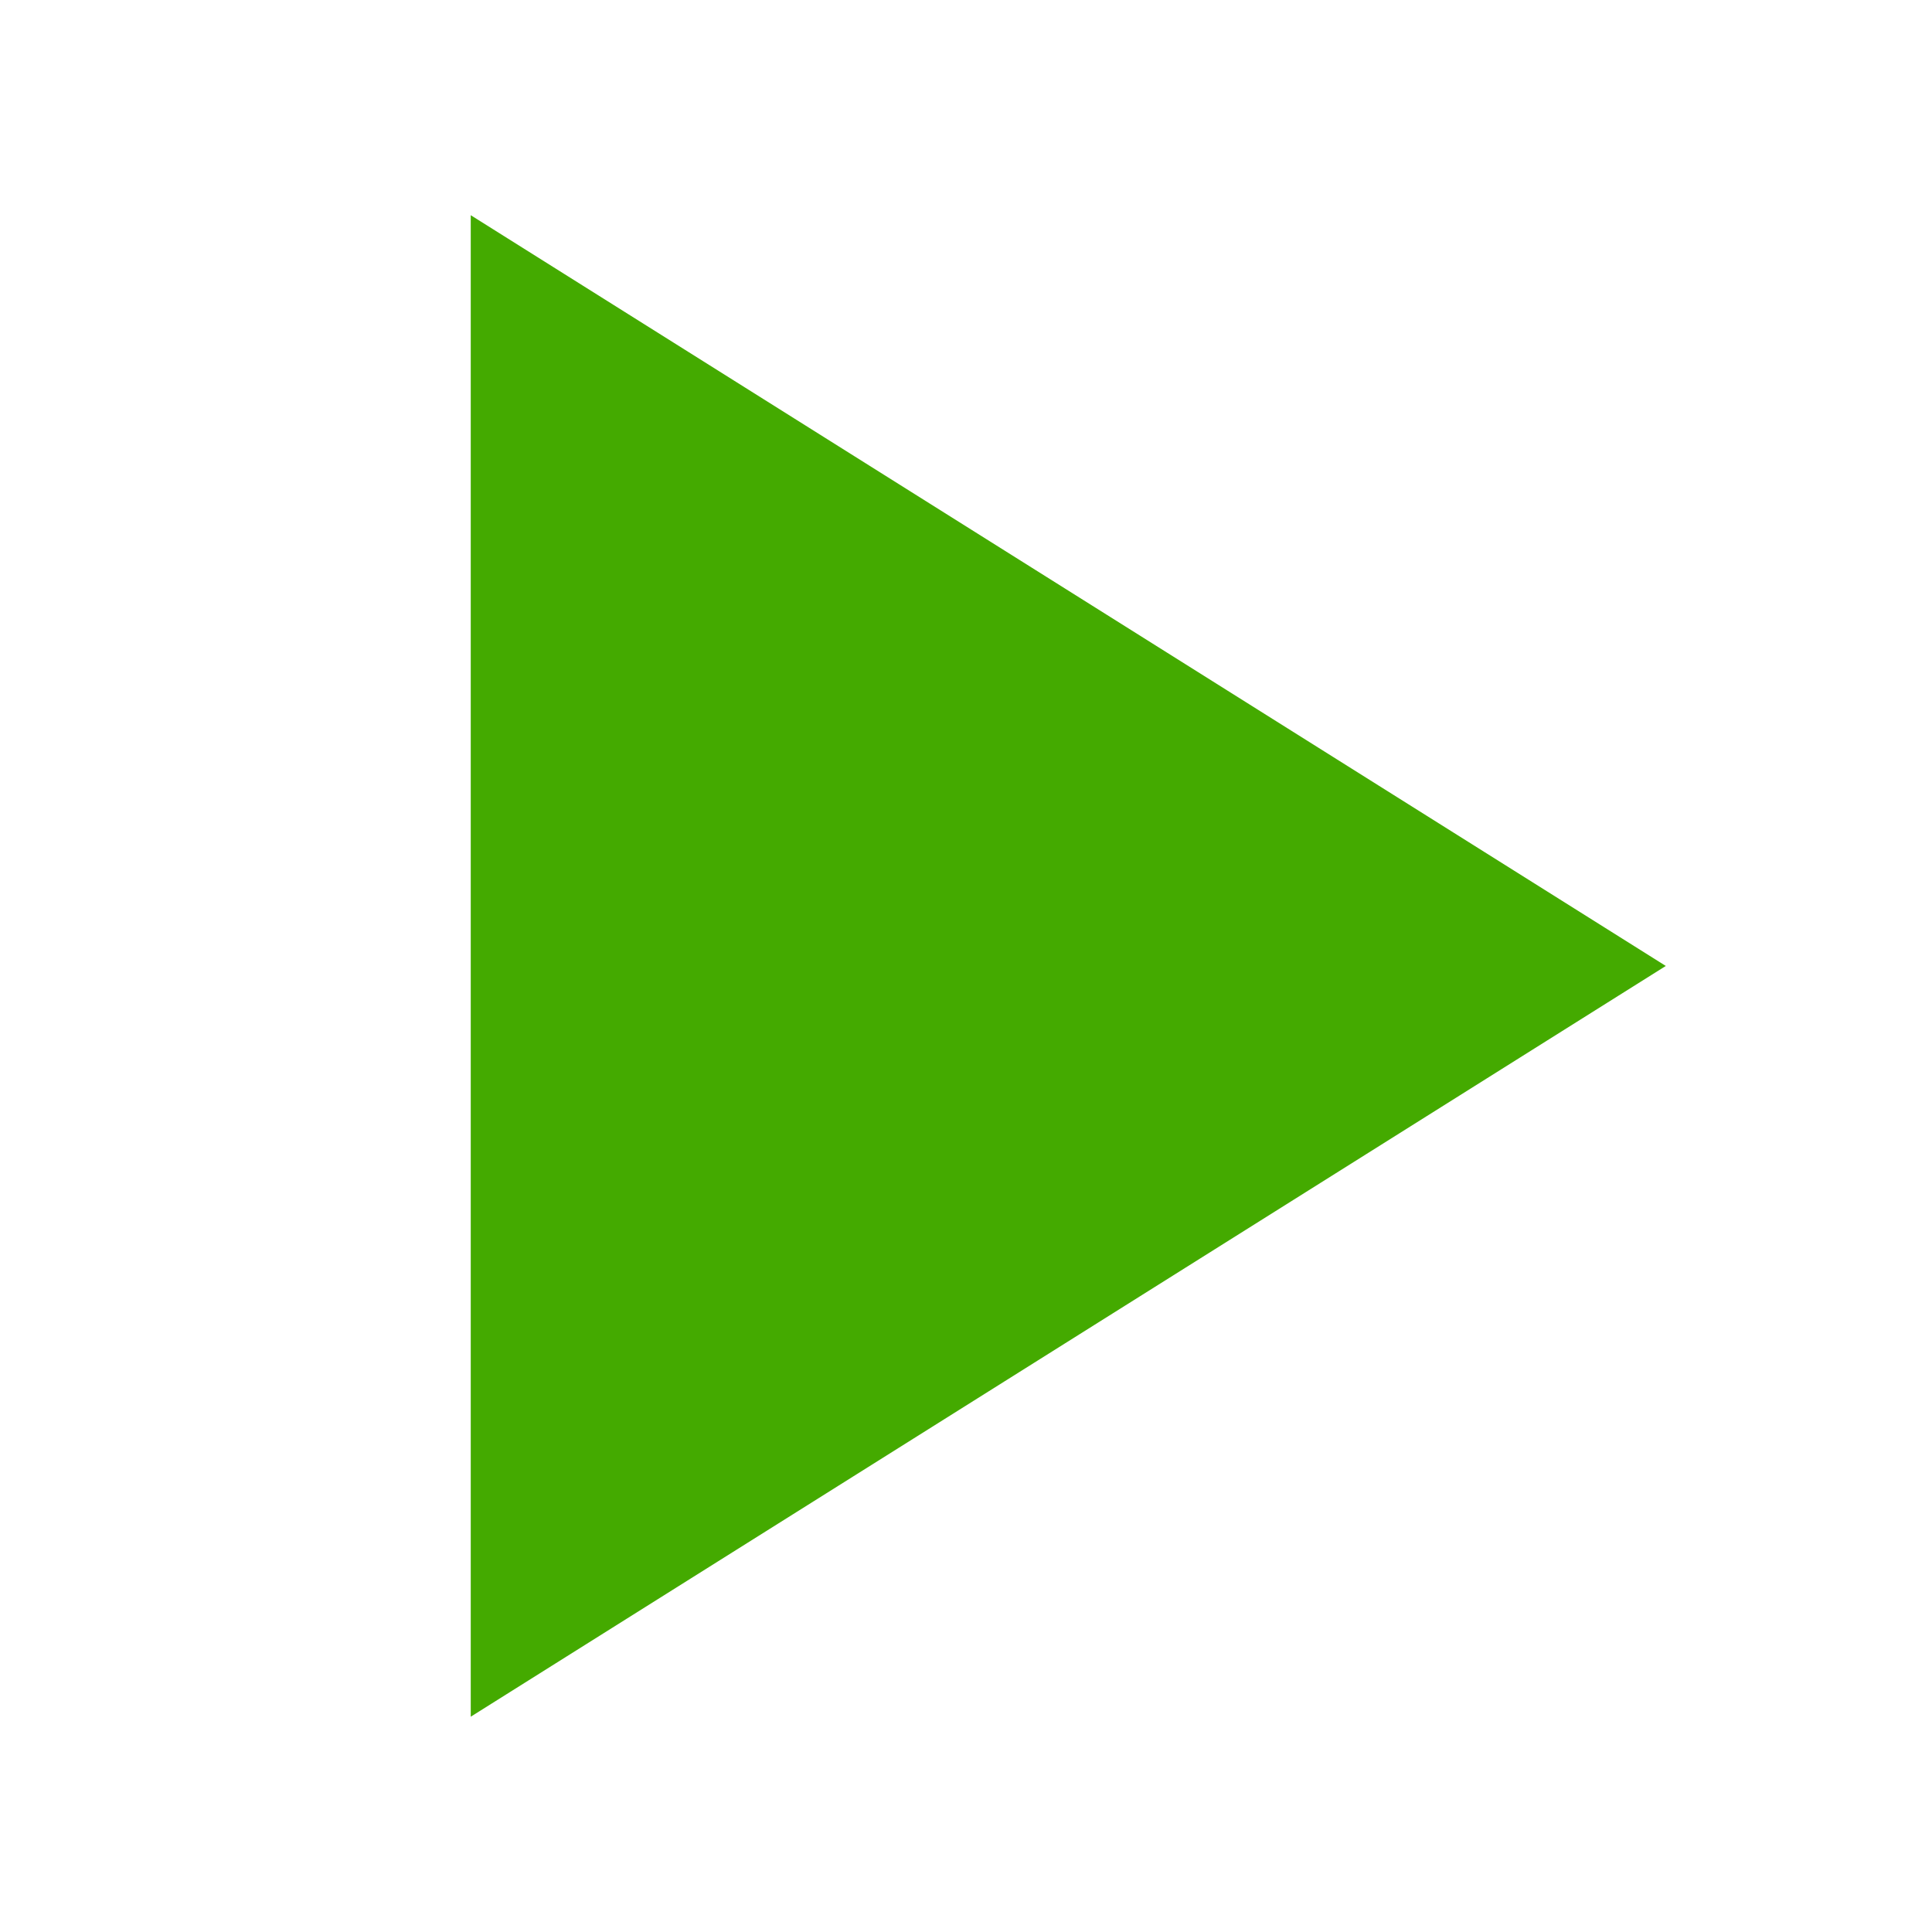
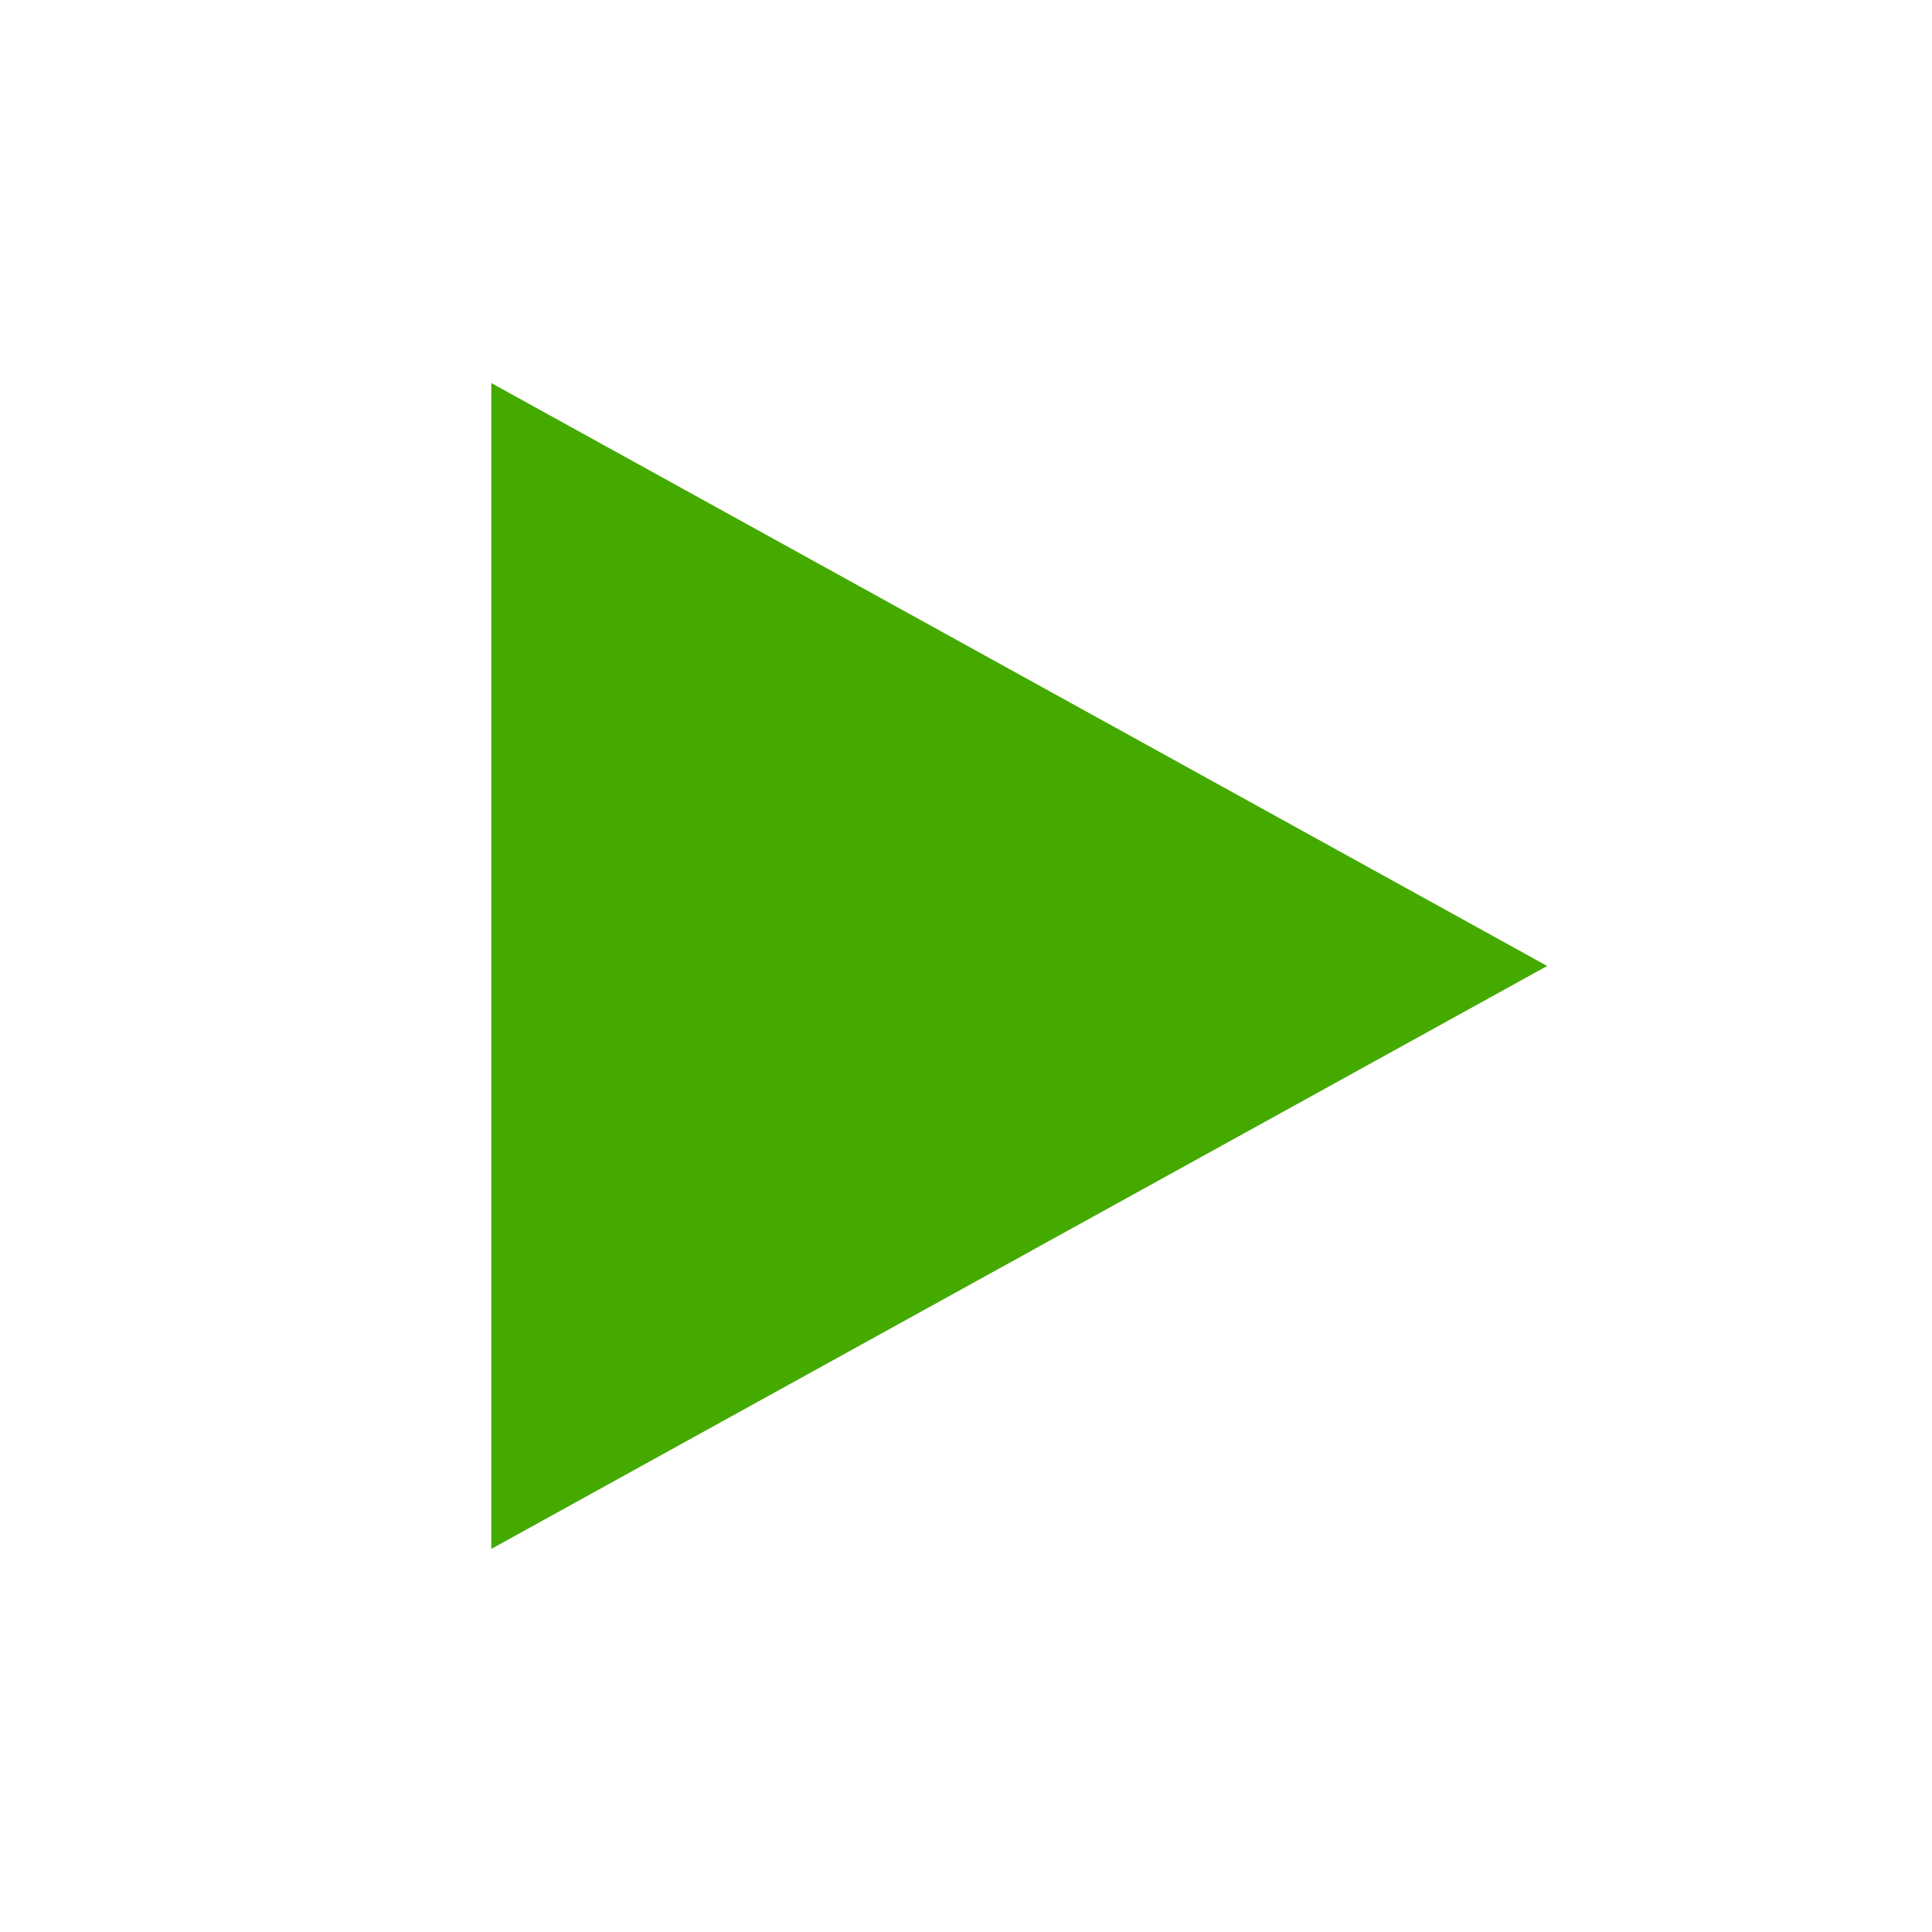
<svg xmlns="http://www.w3.org/2000/svg" width="20mm" height="20mm" viewBox="0 0 20 20" version="1.1" id="svg8">
  <defs id="defs2" />
-   <g style="fill:#44aa00" id="layer1" transform="matrix(0.7603909,0,0,1.070005,3.101782,-297.0914)">
+   <g style="fill:#44aa00" id="layer1" transform="matrix(0.6718397,0,0,0.8308218,3.520875,-228.4458)">
    <path d="" style="fill:#44aa00;fill-opacity:0.695;stroke:#000000;stroke-width:0.465;stroke-miterlimit:4;stroke-dasharray:none;stroke-opacity:1;paint-order:normal" id="path4518" r="9.432" cy="287.201" cx="10.167" />
    <path style="fill:#44aa00;fill-opacity:1;stroke:none;stroke-width:0.465;stroke-miterlimit:4;stroke-dasharray:none;stroke-opacity:1;paint-order:normal" id="path819" d="m 14.98,286.703 -10.429,6.021 v -12.042 z" transform="matrix(1.560028,0,0,1.206319,-4.770176,-58.85576)" />
  </g>
</svg>
